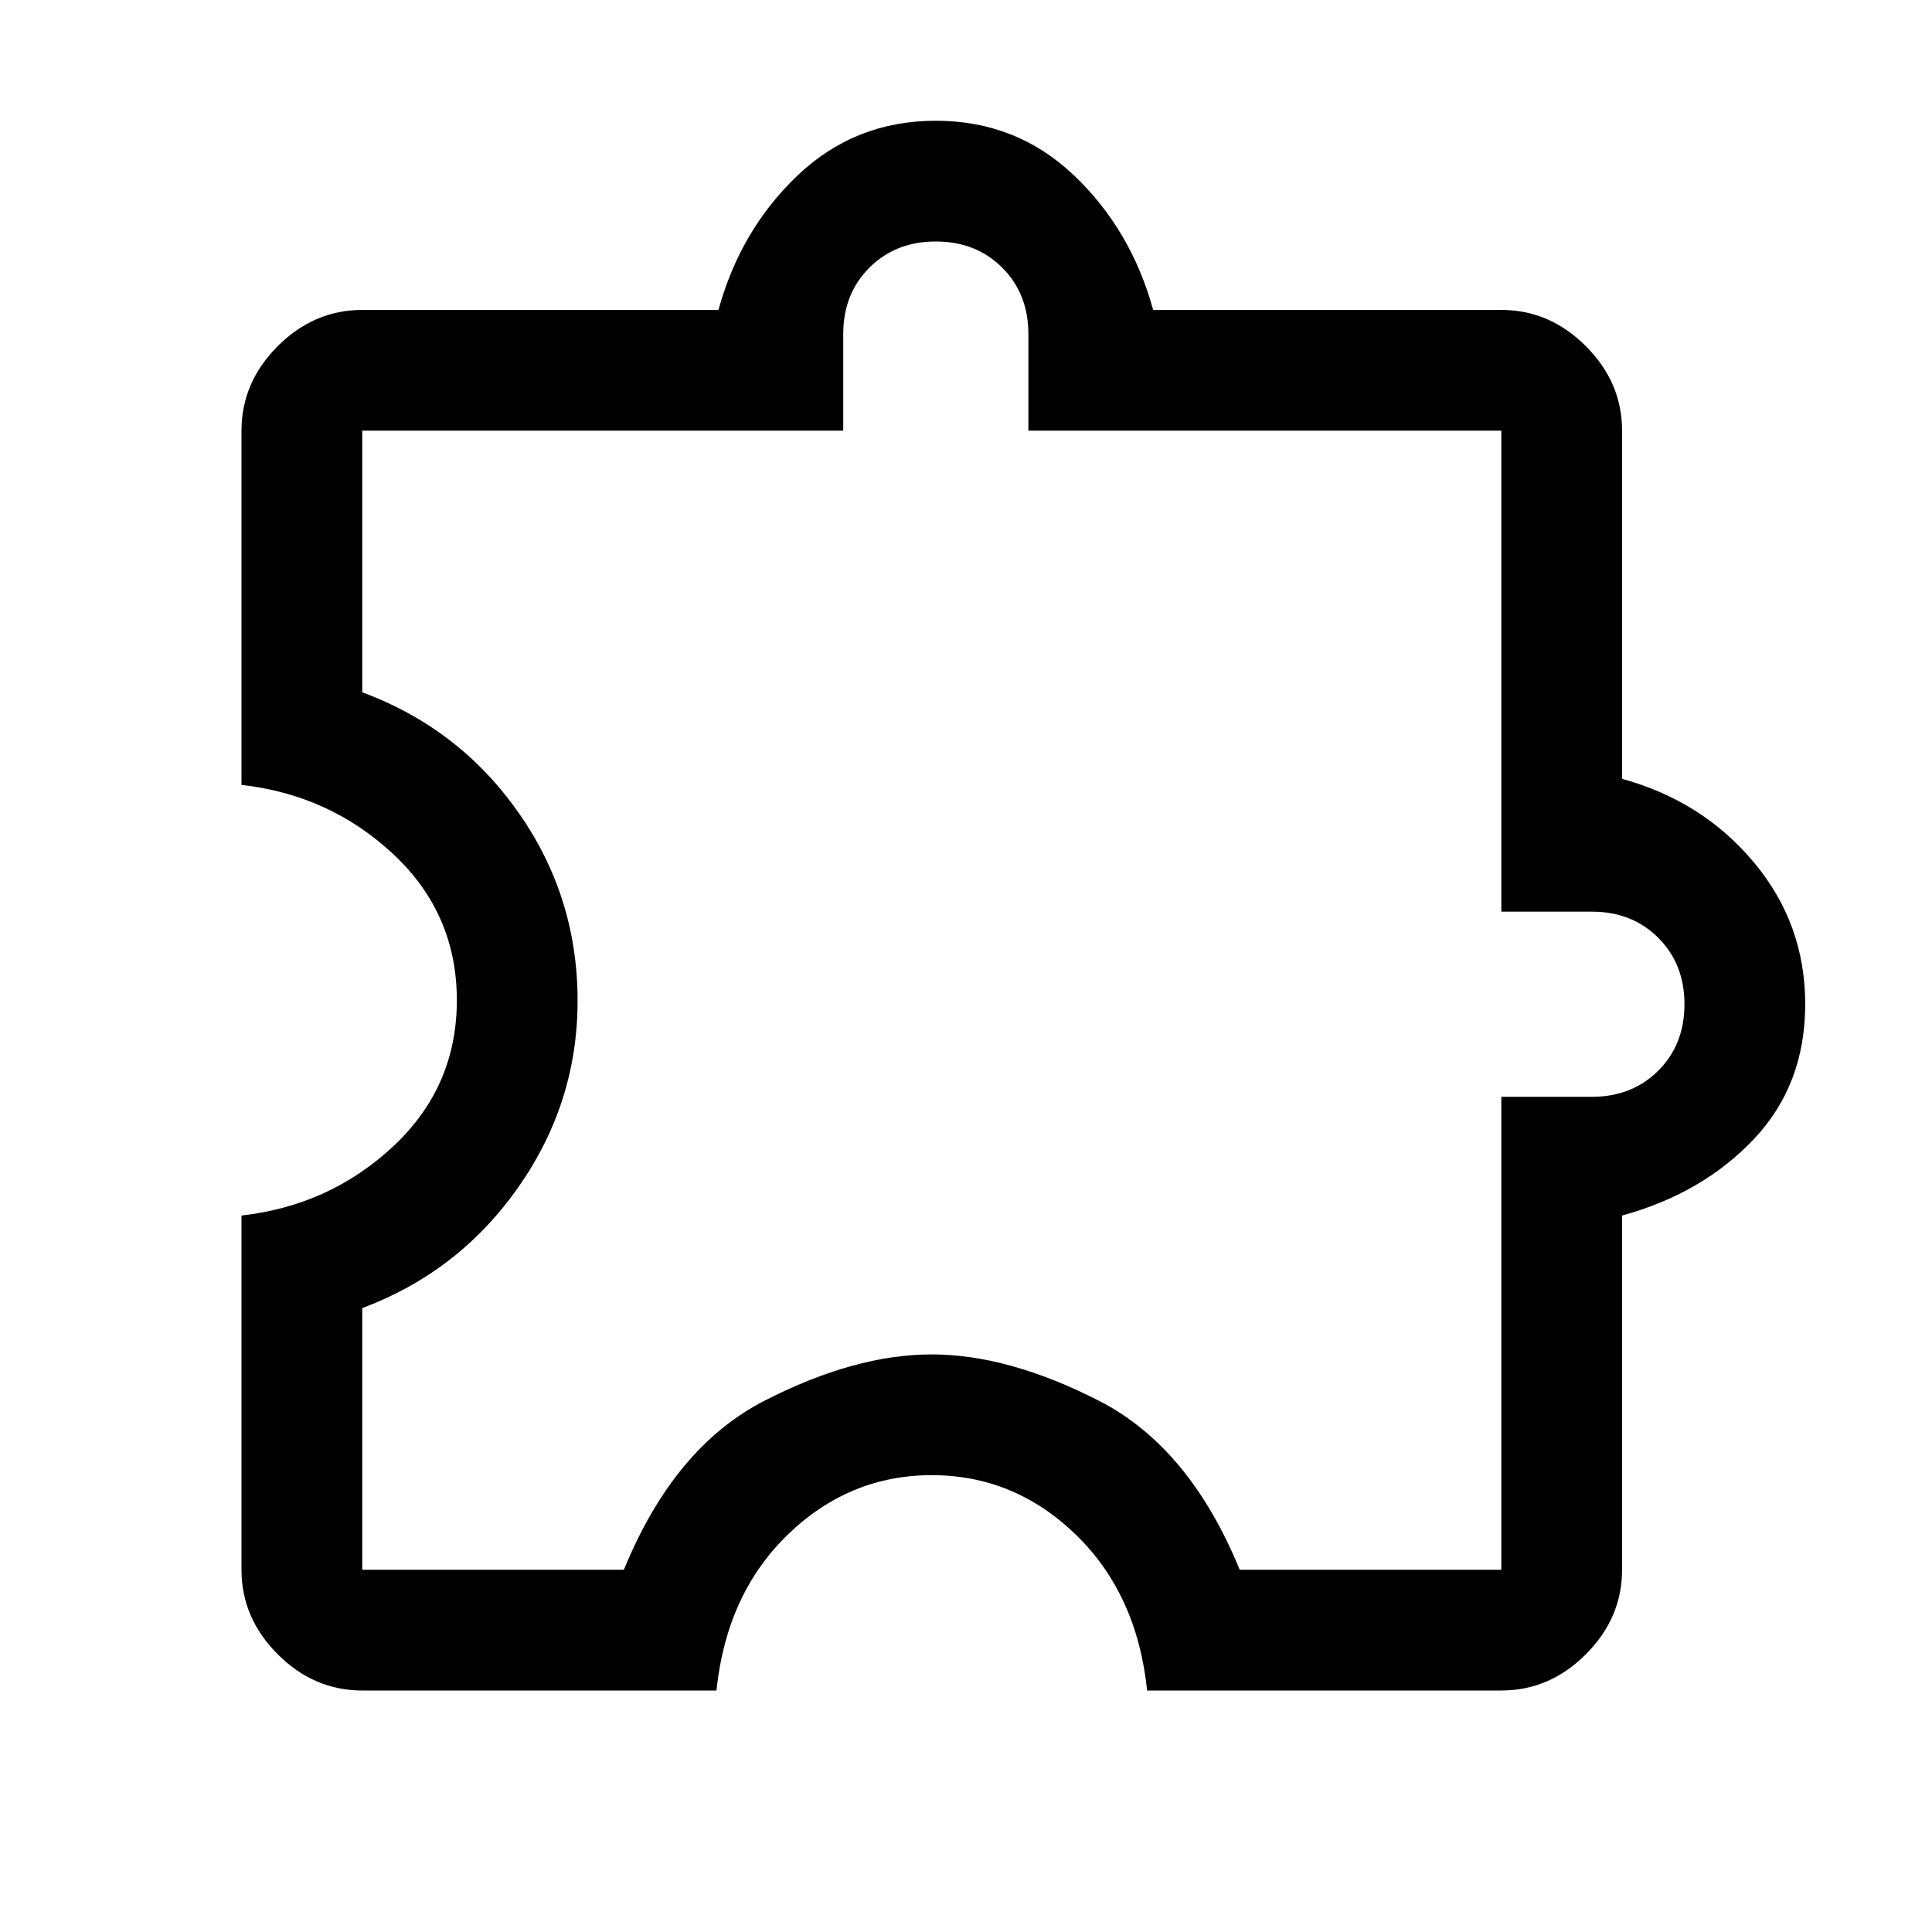
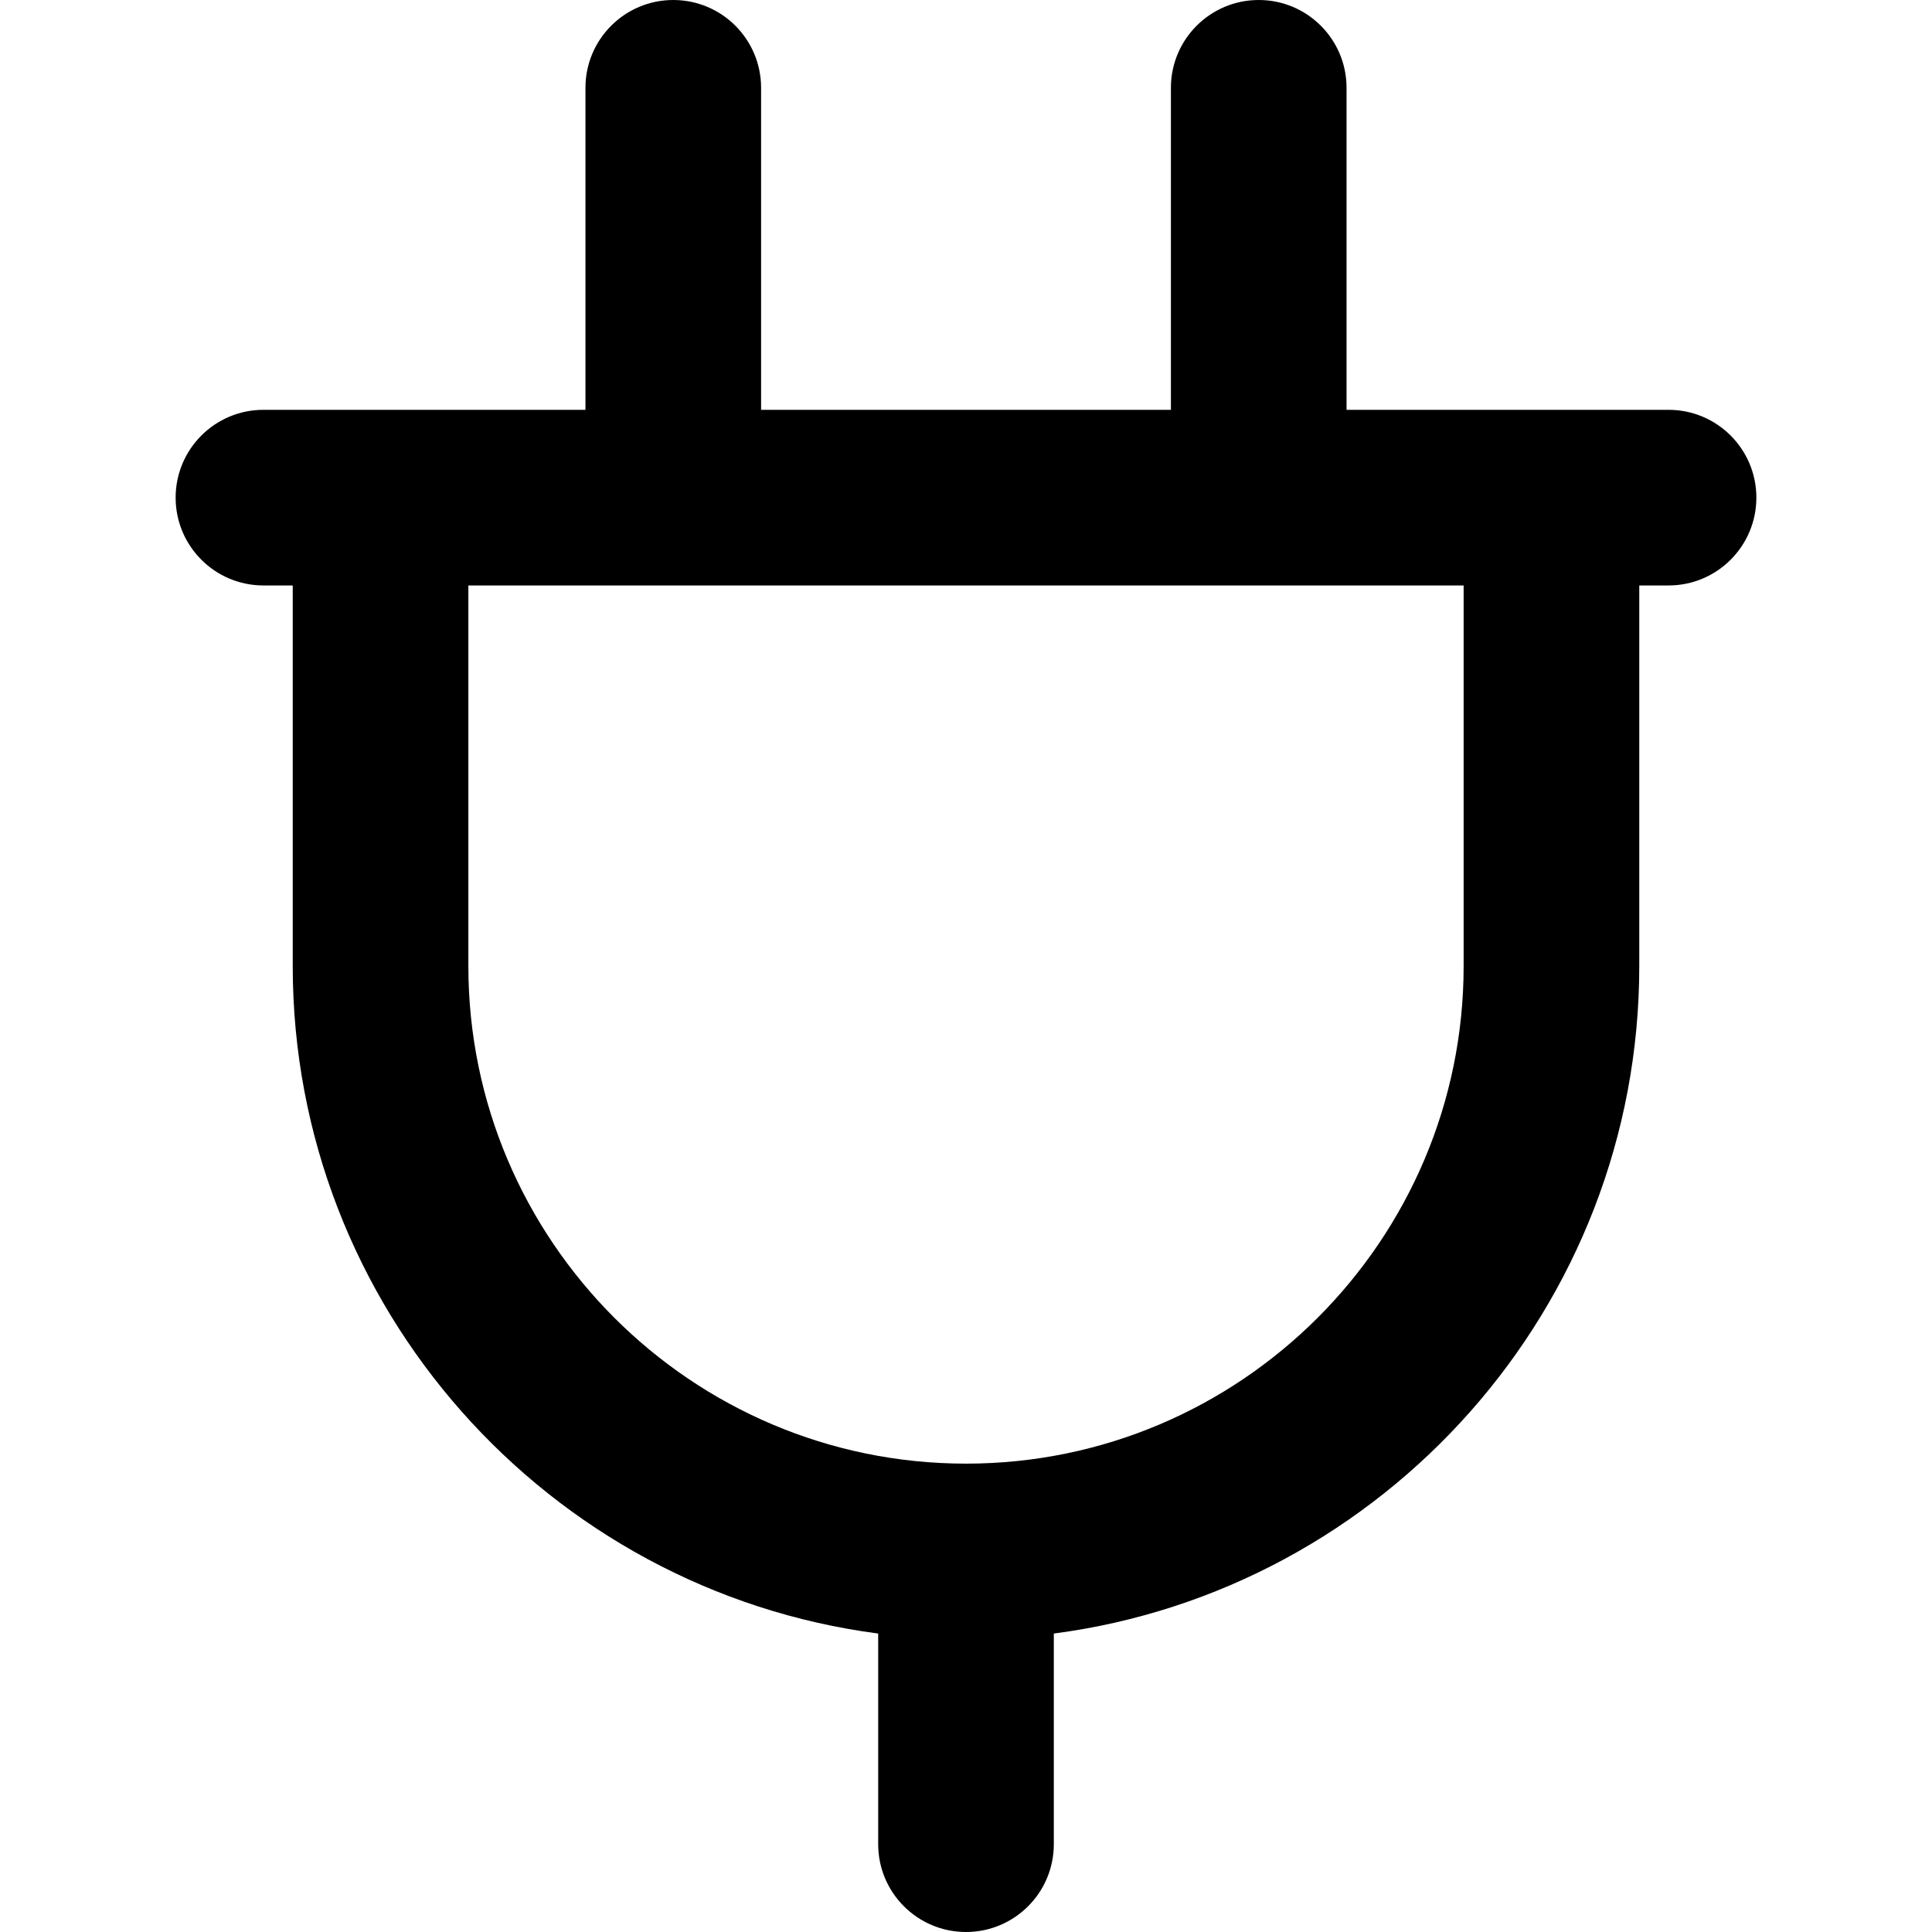
- <svg xmlns="http://www.w3.org/2000/svg" height="48" viewBox="0 96 960 960" width="48">
-   <path d="M356 936H180q-24 0-42-18t-18-42V700q44-5 75.5-34.5T227 593q0-43-31.5-72.5T120 486V310q0-24 18-42t42-18h177q11-40 39.5-67t68.5-27q40 0 68.5 27t39.5 67h173q24 0 42 18t18 42v173q40 11 65.5 41.5T897 595q0 40-25.5 67T806 700v176q0 24-18 42t-42 18H570q-5-48-35.5-77.5T463 829q-41 0-71.5 29.5T356 936Zm-176-60h130q25-61 69.888-84 44.888-23 83-23T546 792q45 23 70 84h130V641h45q20 0 33-13t13-33q0-20-13-33t-33-13h-45V310H511v-48q0-20-13-33t-33-13q-20 0-33 13t-13 33v48H180v130q48.15 17.817 77.575 59.686Q287 541.555 287 593.223 287 644 257.5 686T180 746v130Zm329-330Z" />
+ <svg xmlns="http://www.w3.org/2000/svg" fill="#000000" height="800px" width="800px" version="1.1" id="Layer_1" viewBox="0 0 512 512" xml:space="preserve">
+   <g>
+     <g>
+       <path d="M442.182,108.606h-31.03h-54.303V23.273C356.849,10.42,346.429,0,333.576,0c-12.853,0-23.273,10.42-23.273,23.273v85.333    H201.697V23.273C201.697,10.42,191.277,0,178.424,0s-23.273,10.42-23.273,23.273v85.333h-54.303h-31.03    c-12.853,0-23.273,10.42-23.273,23.273c0,12.853,10.42,23.273,23.273,23.273h7.758V256c0,90.497,67.724,165.468,155.152,176.907    v55.82C232.727,501.58,243.147,512,256,512c12.853,0,23.273-10.42,23.273-23.273v-55.82    c87.428-11.441,155.152-86.41,155.152-176.907V155.152h7.758c12.853,0,23.273-10.42,23.273-23.273    C465.455,119.026,455.035,108.606,442.182,108.606z M387.879,256c0,72.718-59.161,131.879-131.879,131.879    S124.121,328.718,124.121,256V155.152h263.758V256z" />
+     </g>
+   </g>
</svg>
